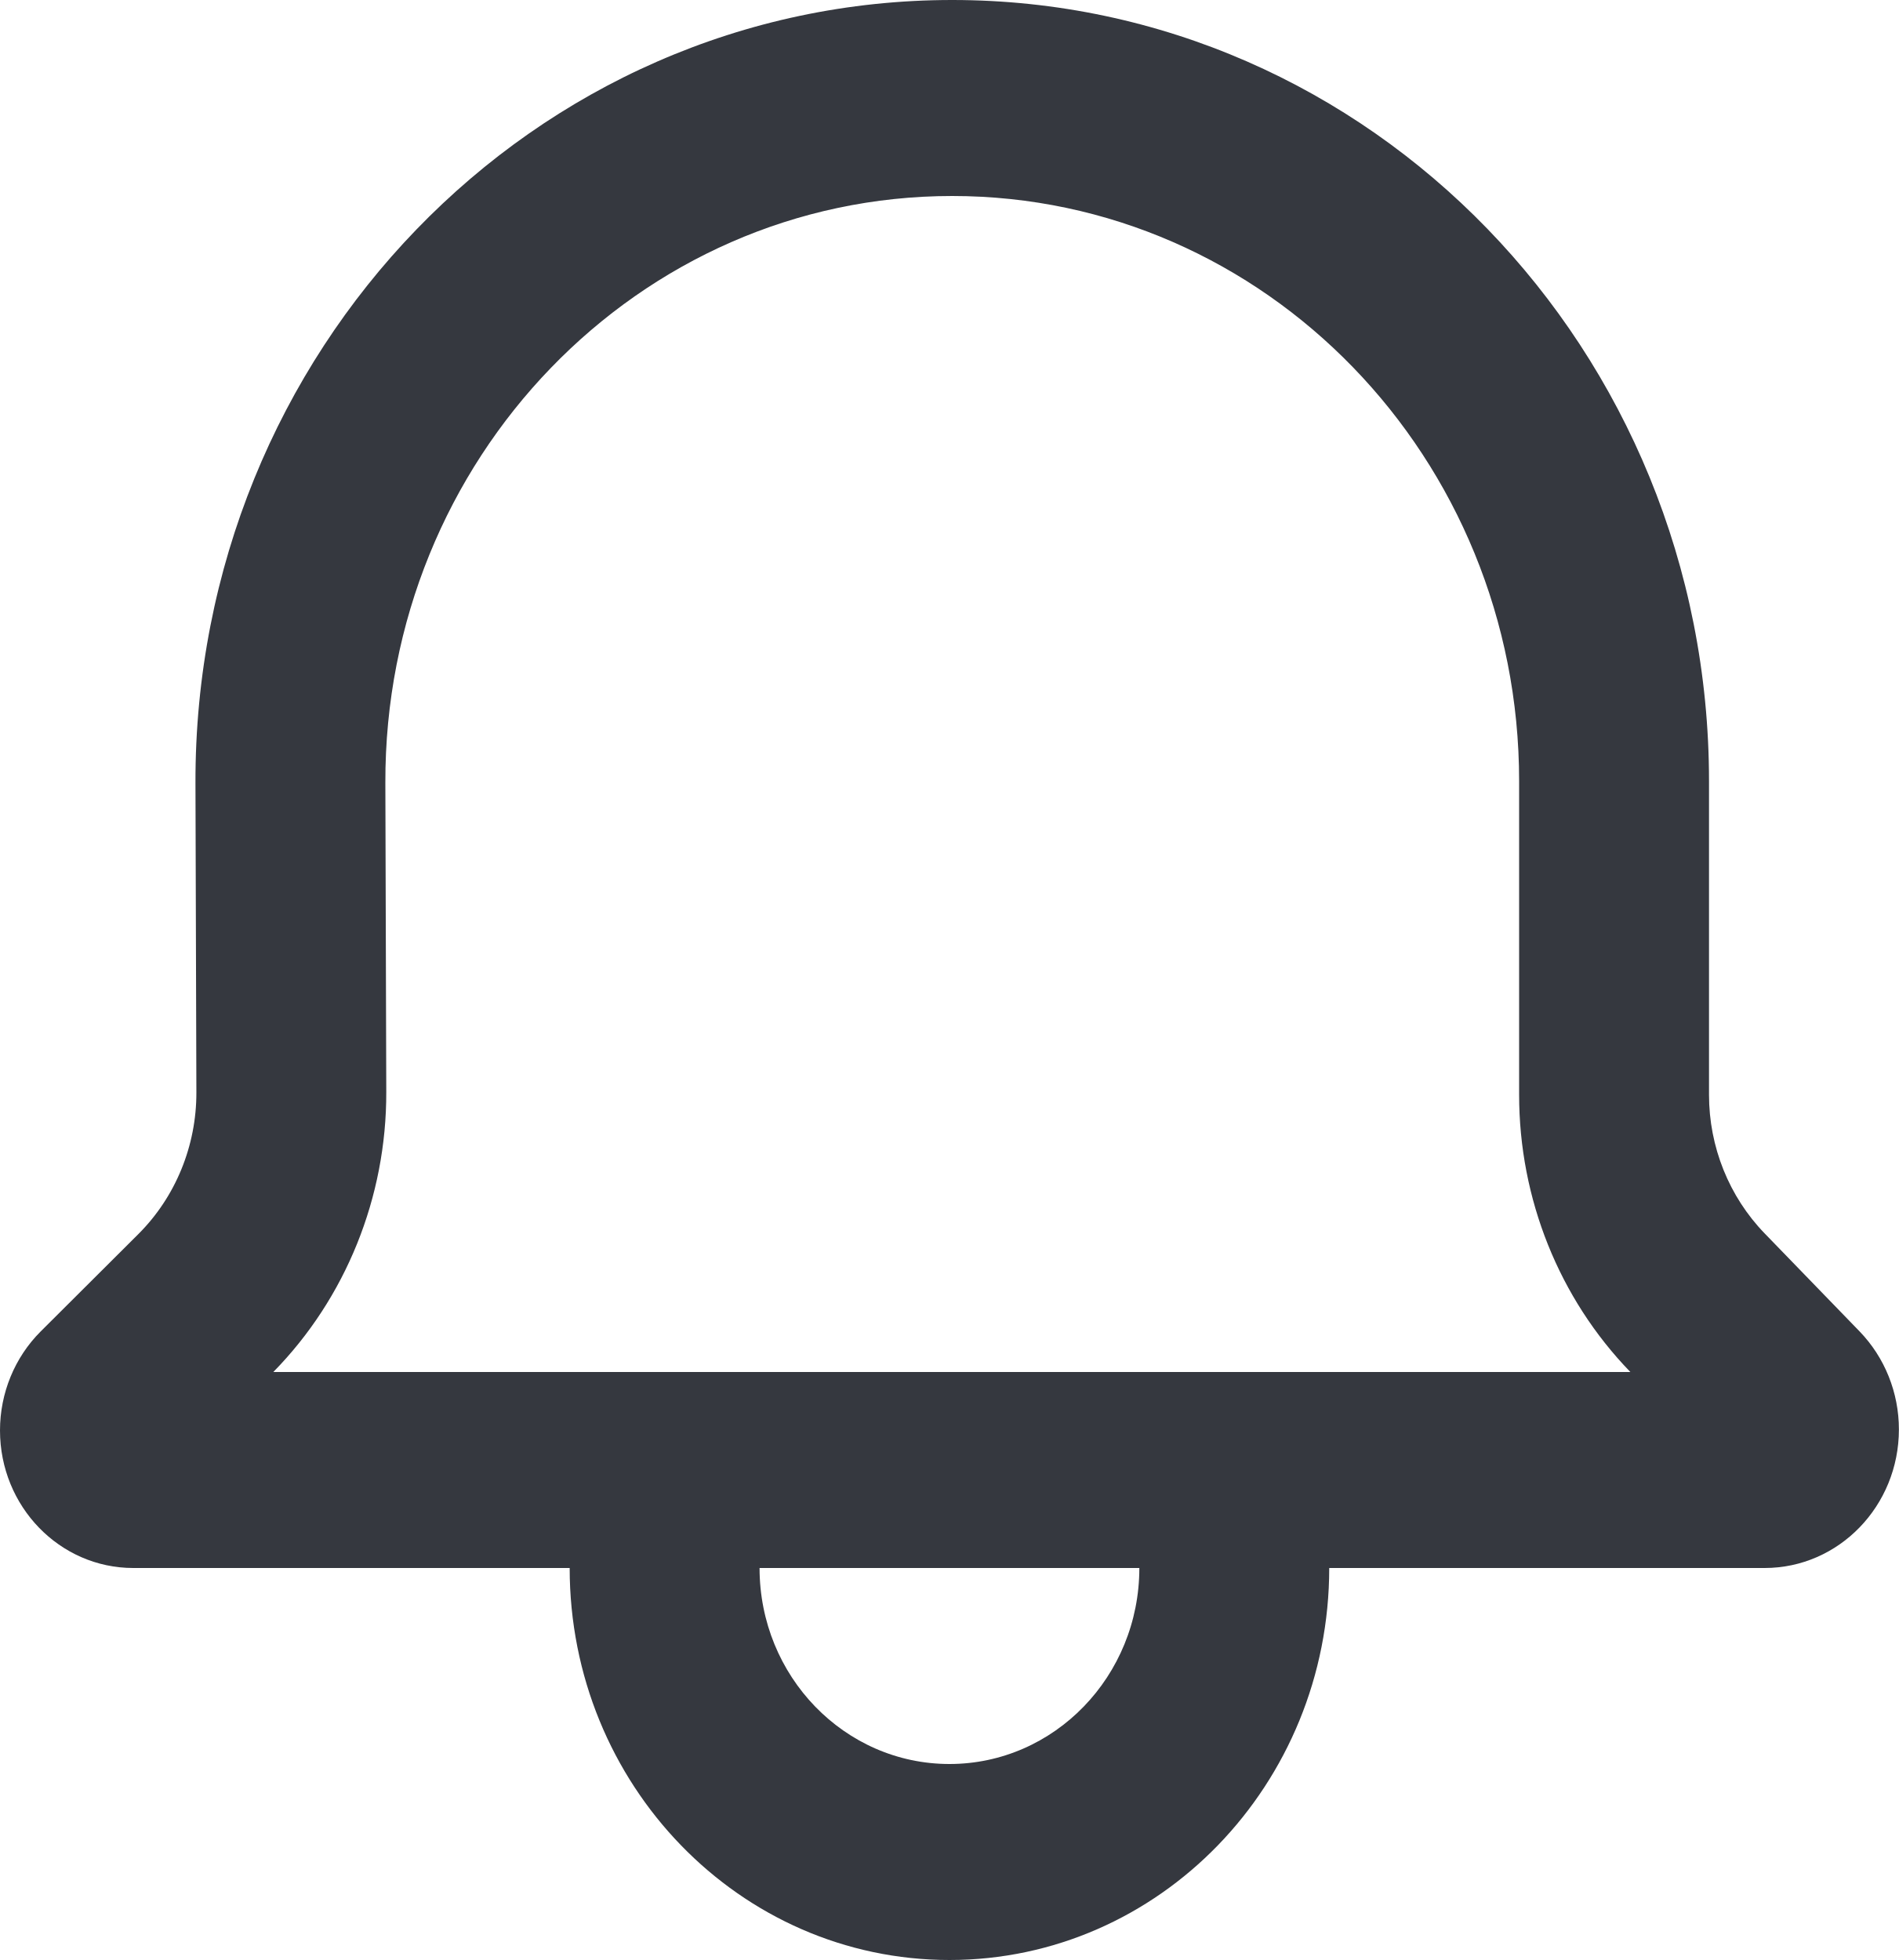
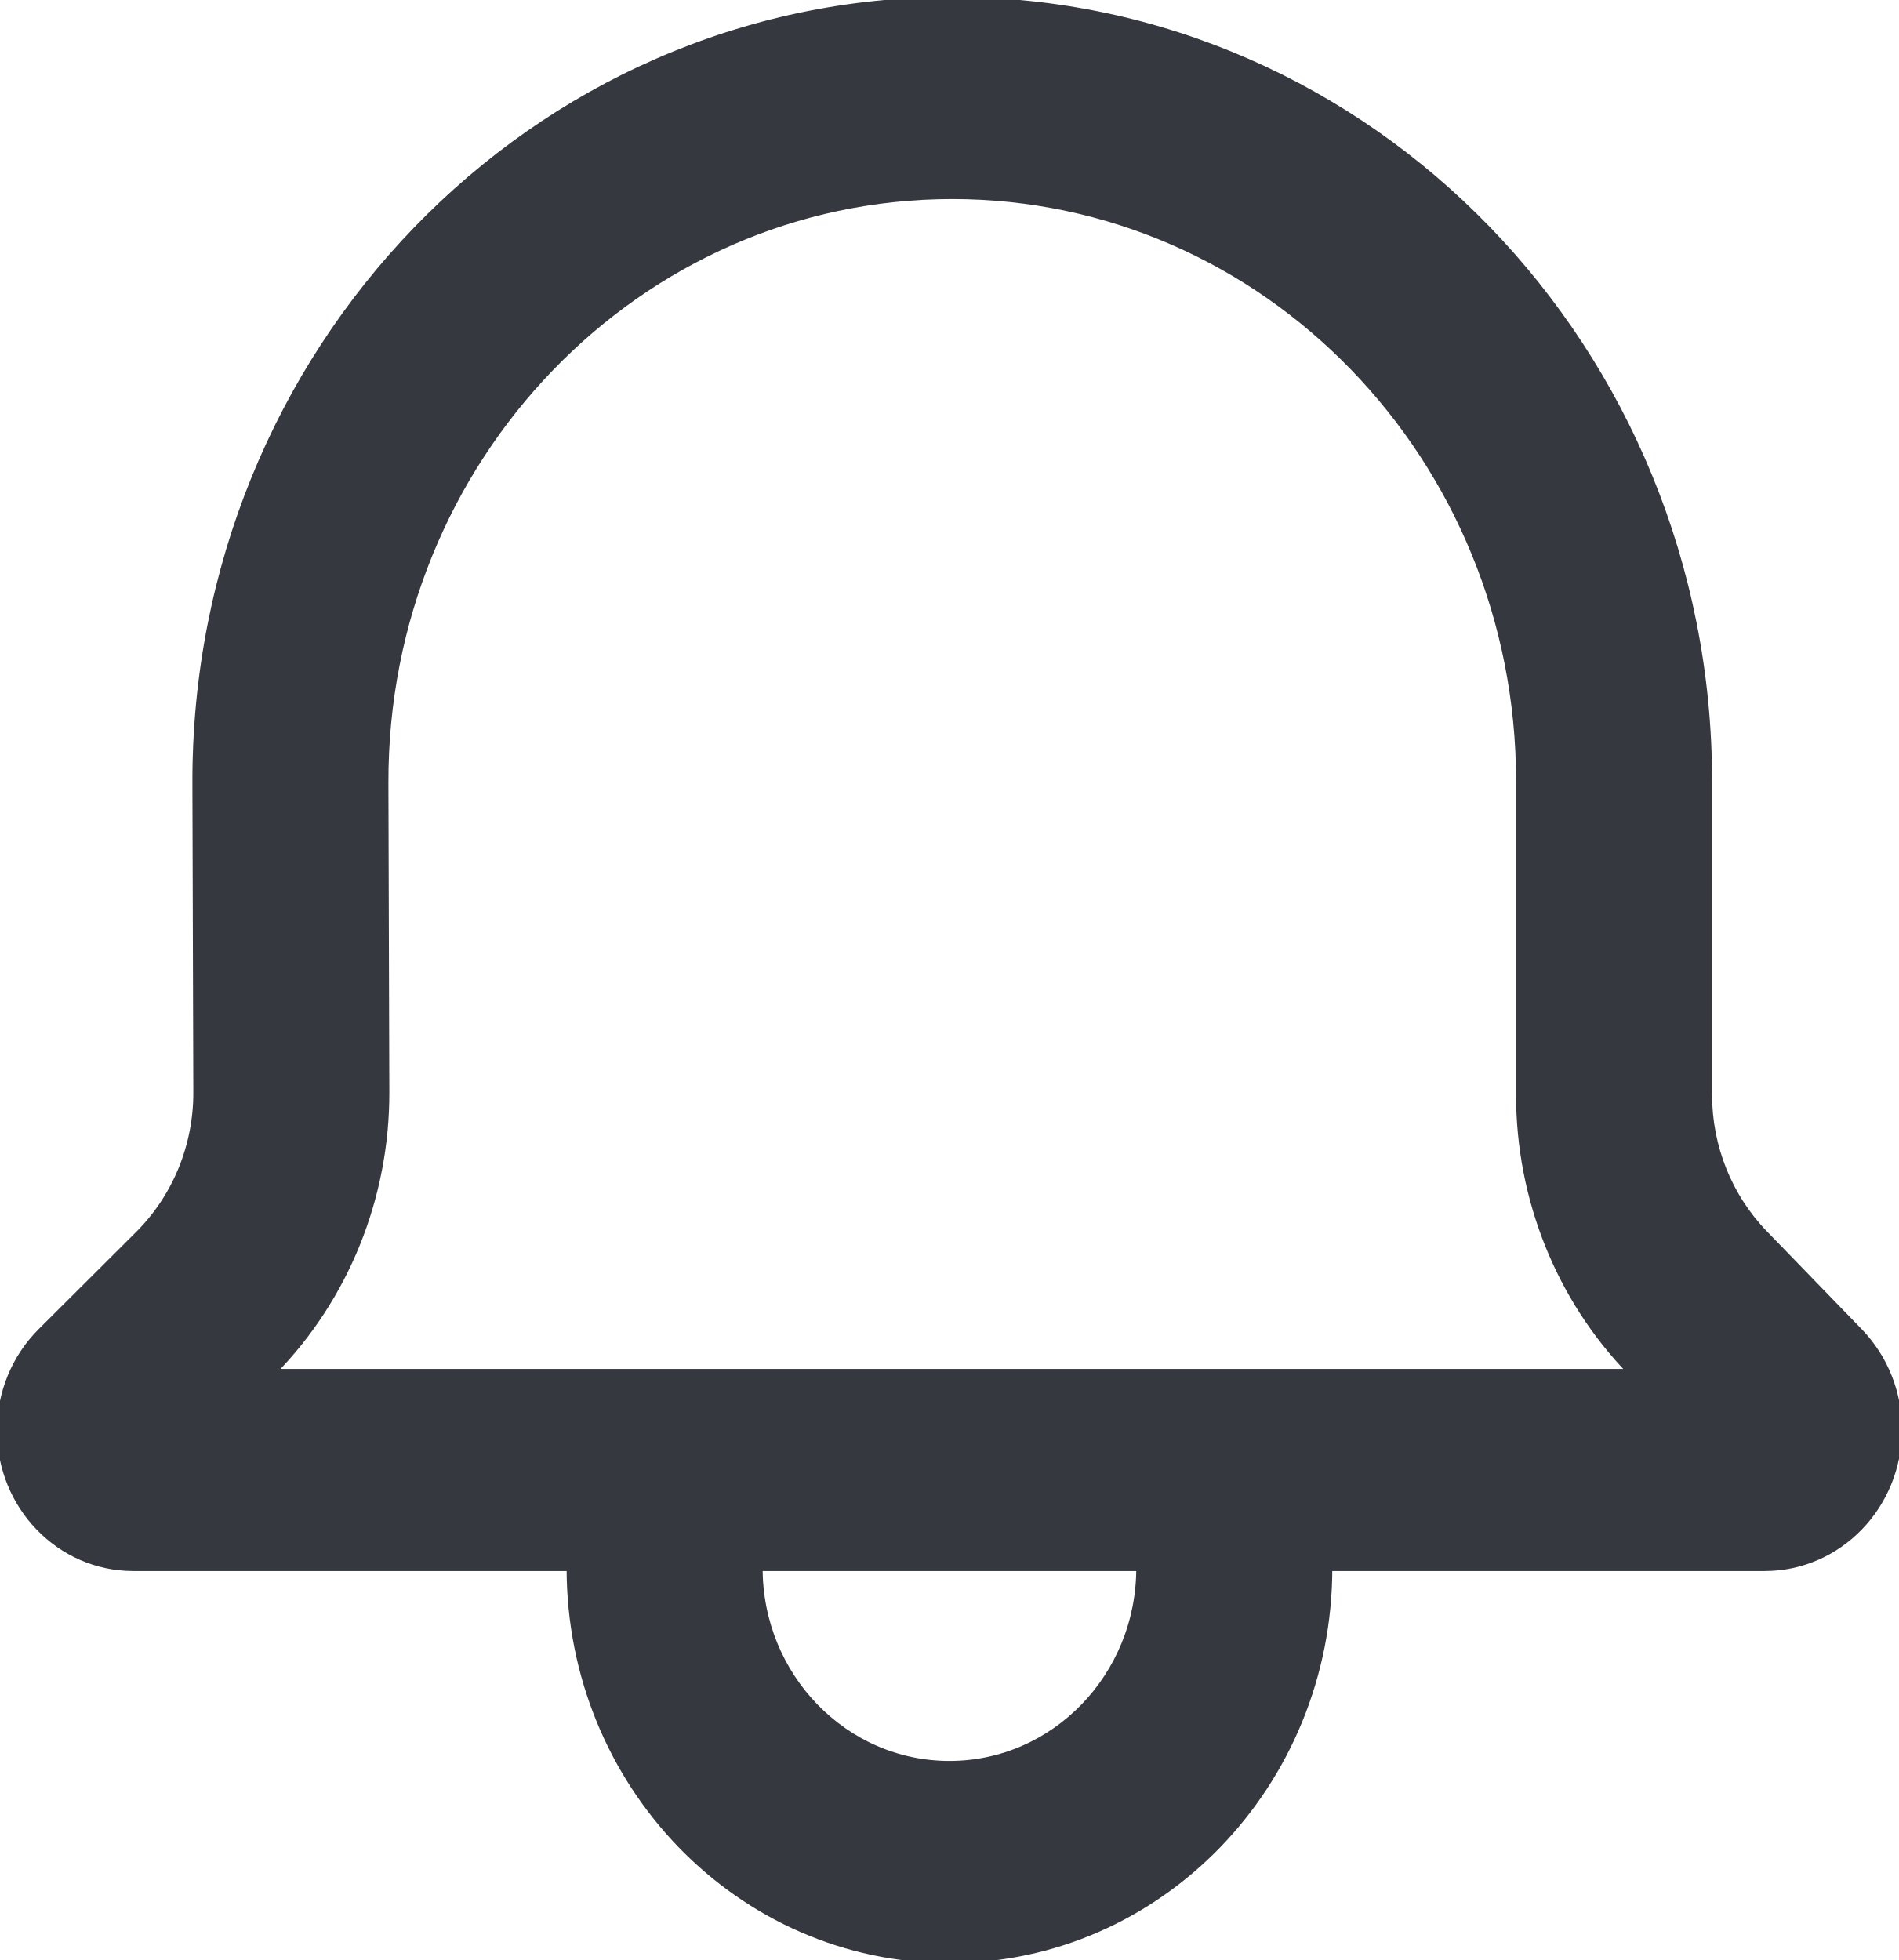
<svg xmlns="http://www.w3.org/2000/svg" width="31" height="32" viewBox="0 0 31 32" fill="none">
-   <path fill-rule="evenodd" clip-rule="evenodd" d="M0 23.354C3.21562e-06 22.744 0.24 22.161 0.664 21.738L2.259 20.148C2.866 19.542 3.208 18.707 3.206 17.836L3.191 12.791C3.17 5.733 8.708 0 15.545 0C22.369 0 27.9 5.71 27.9 12.753L27.9 17.875C27.9 18.723 28.227 19.537 28.808 20.137L30.358 21.737C30.769 22.162 31 22.737 31 23.337C31 24.587 30.019 25.6 28.808 25.6H21.7C21.7 29.135 18.924 32 15.5 32C12.076 32 9.3 29.135 9.3 25.6H2.176C0.974 25.6 0 24.594 0 23.354ZM12.4 25.6C12.4 27.367 13.788 28.8 15.5 28.8C17.212 28.8 18.6 27.367 18.6 25.6H12.4ZM24.8 17.875C24.8 19.572 25.453 21.2 26.616 22.4L4.462 22.4C5.645 21.194 6.311 19.546 6.306 17.827L6.291 12.782C6.276 7.495 10.423 3.2 15.545 3.2C20.657 3.2 24.8 7.477 24.8 12.753L24.8 17.875Z" fill="#35383F" />
+   <path fill-rule="evenodd" clip-rule="evenodd" d="M0 23.354C3.21562e-06 22.744 0.24 22.161 0.664 21.738L2.259 20.148C2.866 19.542 3.208 18.707 3.206 17.836L3.191 12.791C3.17 5.733 8.708 0 15.545 0C22.369 0 27.9 5.71 27.9 12.753L27.9 17.875C27.9 18.723 28.227 19.537 28.808 20.137L30.358 21.737C30.769 22.162 31 22.737 31 23.337C31 24.587 30.019 25.6 28.808 25.6H21.7C21.7 29.135 18.924 32 15.5 32C12.076 32 9.3 29.135 9.3 25.6H2.176C0.974 25.6 0 24.594 0 23.354ZM12.4 25.6C12.4 27.367 13.788 28.8 15.5 28.8C17.212 28.8 18.6 27.367 18.6 25.6H12.4ZM24.8 17.875C24.8 19.572 25.453 21.2 26.616 22.4L4.462 22.4C5.645 21.194 6.311 19.546 6.306 17.827L6.291 12.782C6.276 7.495 10.423 3.2 15.545 3.2C20.657 3.2 24.8 7.477 24.8 12.753L24.8 17.875Z" fill="#35383F" stroke="#35383F" stroke-width="0.1" />
</svg>
